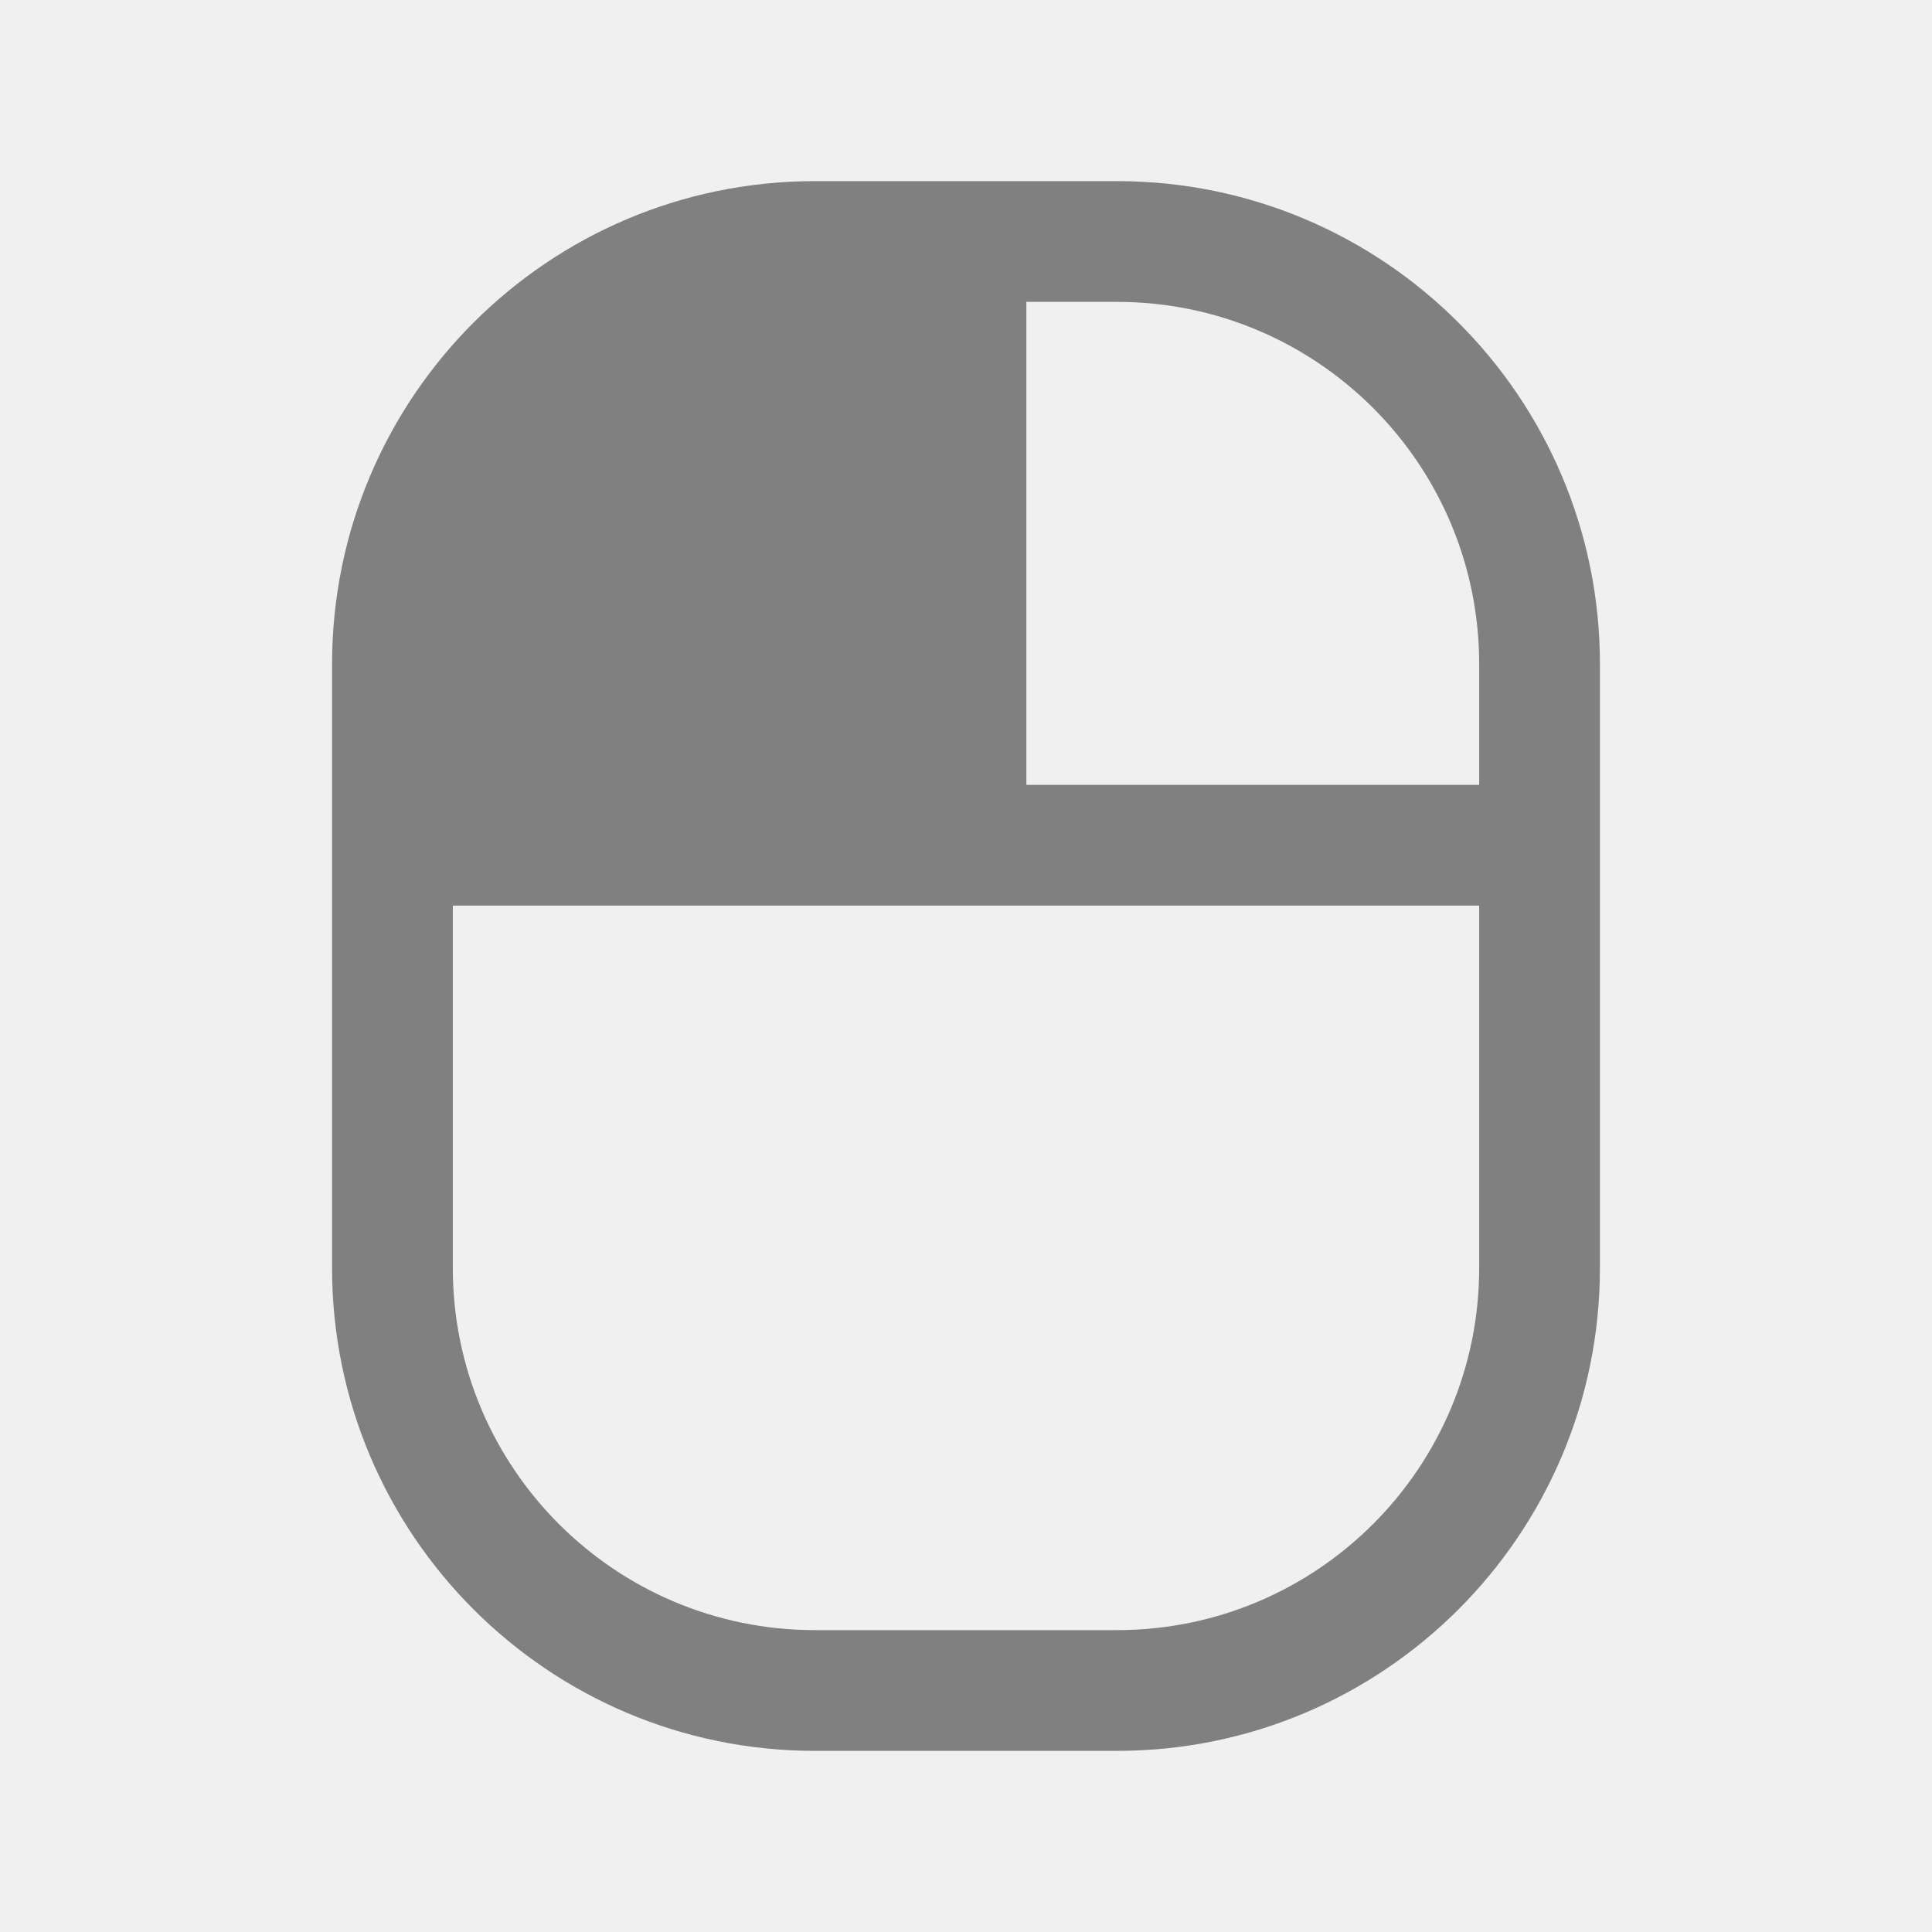
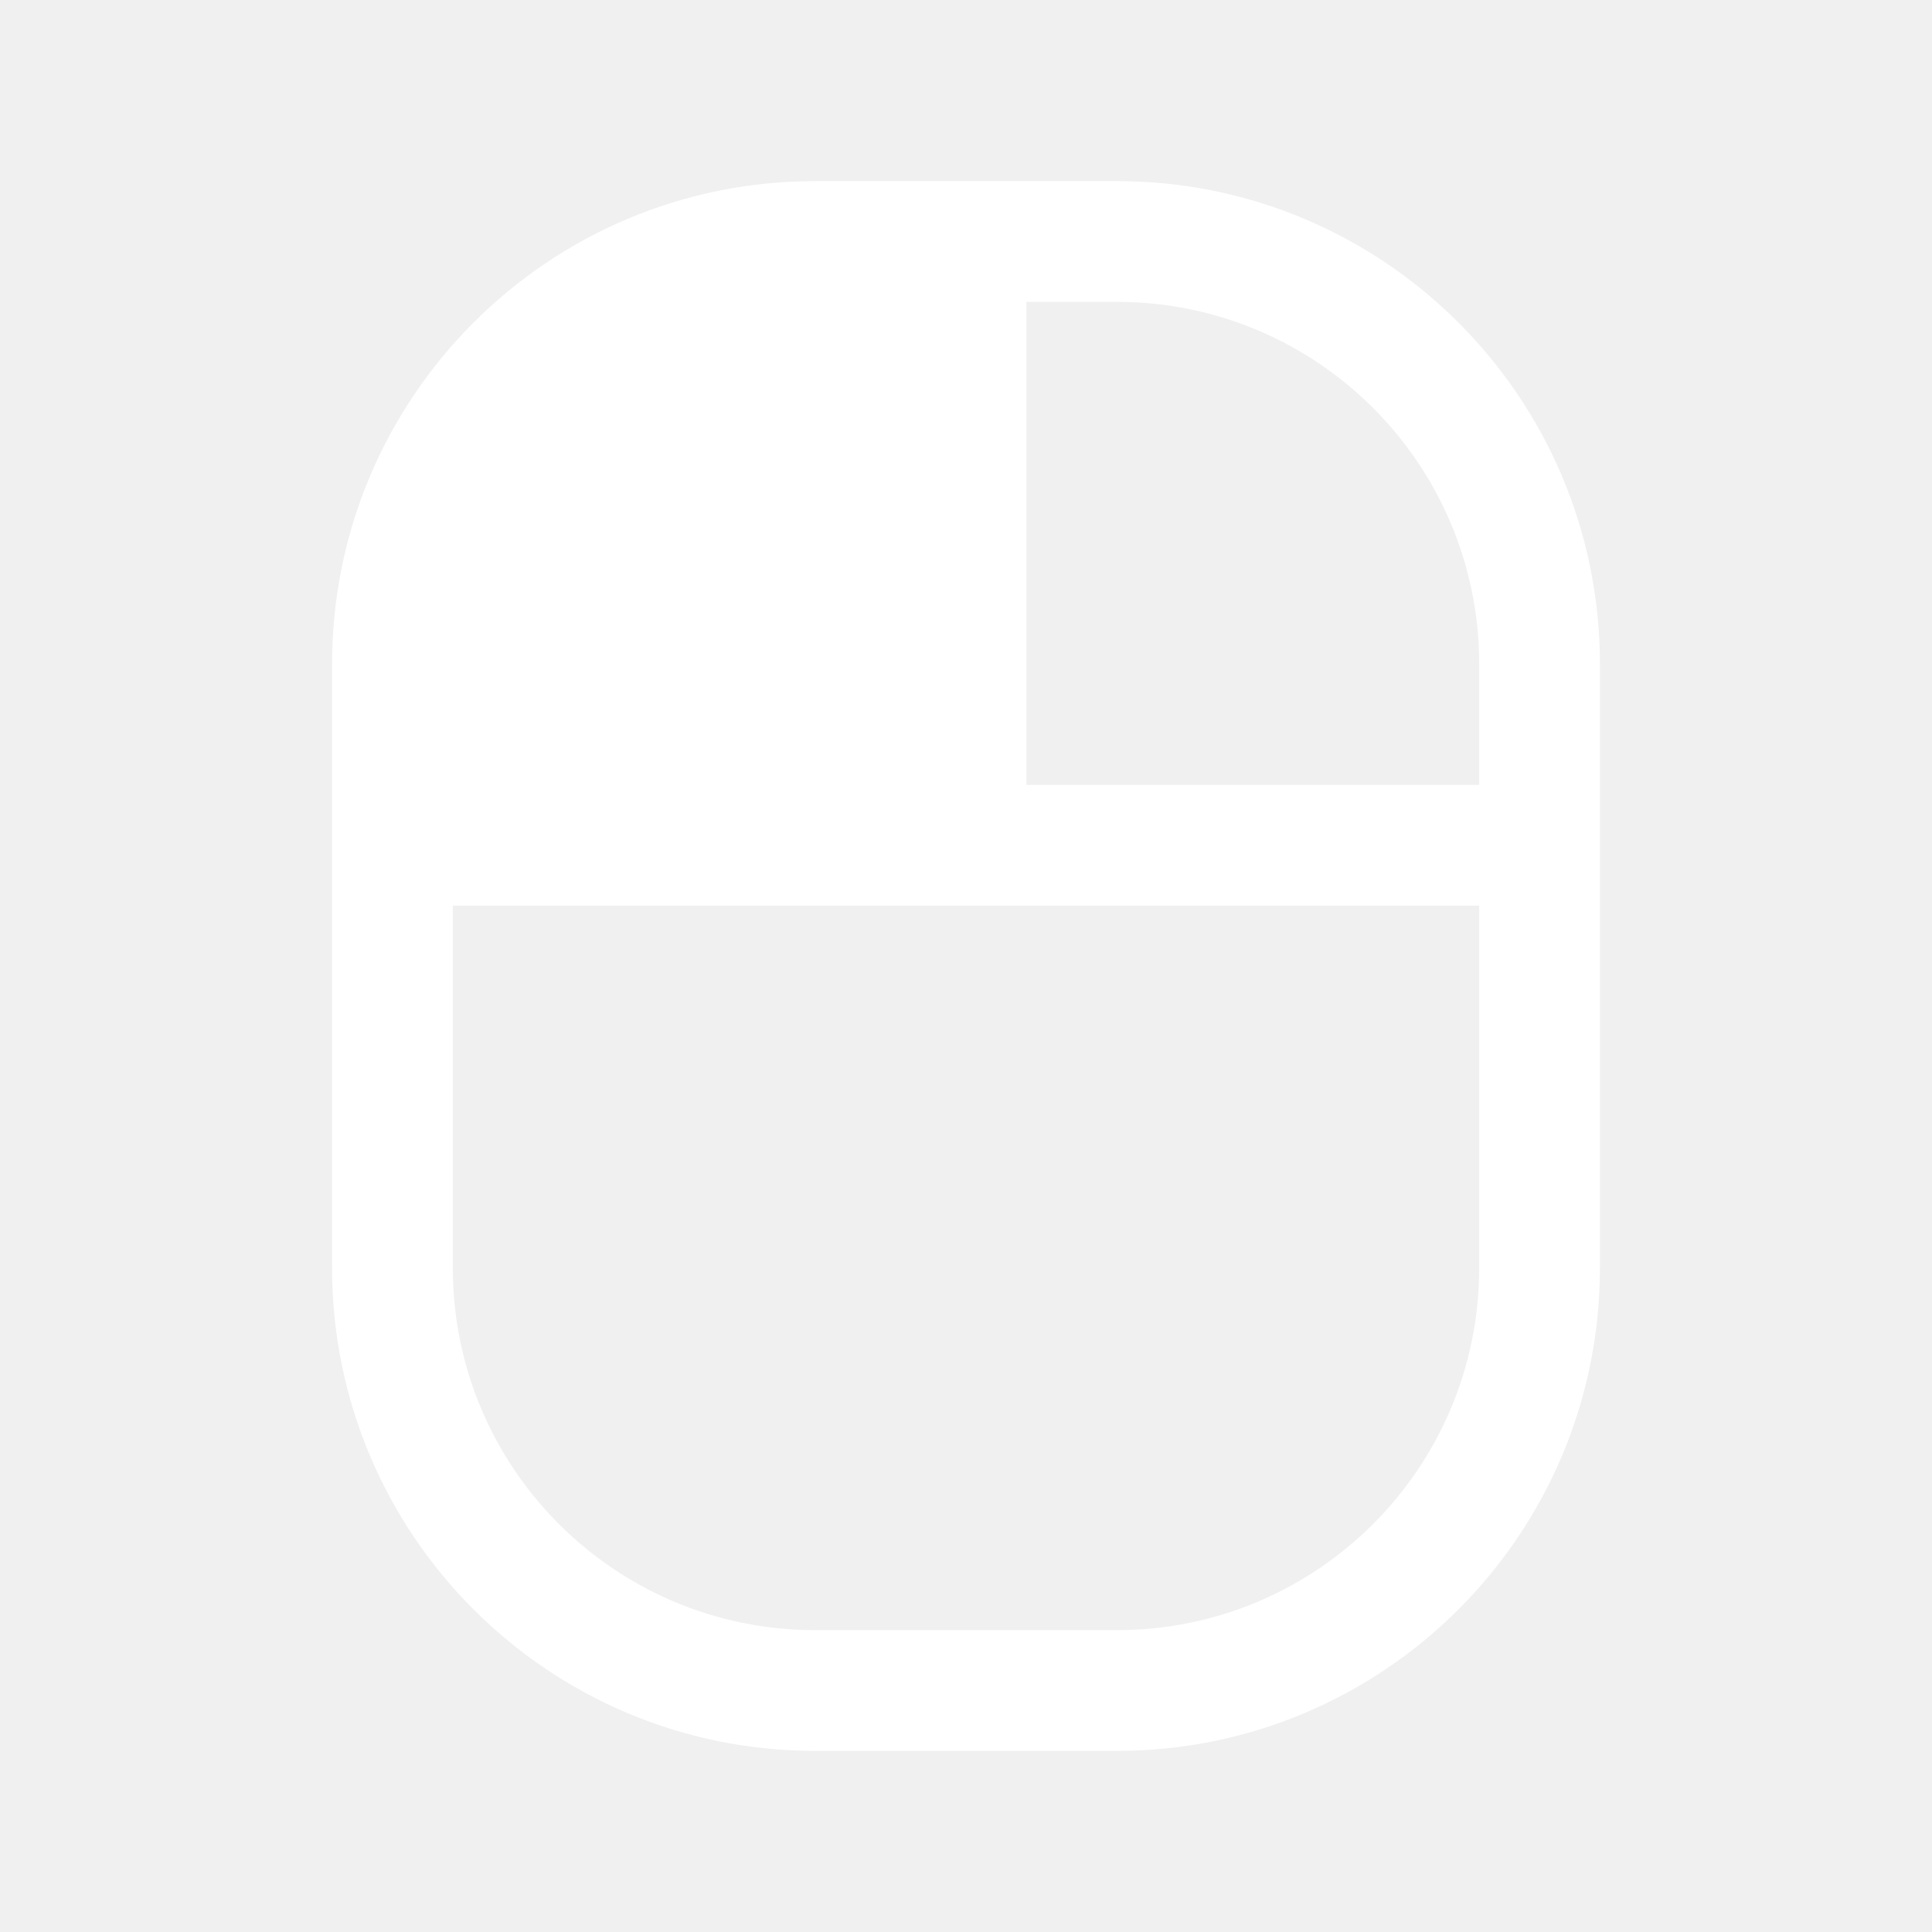
<svg xmlns="http://www.w3.org/2000/svg" width="16" height="16" viewBox="0 0 16 16" fill="none">
-   <path fill-rule="evenodd" clip-rule="evenodd" d="M9.25 1.5C11.459 1.5 13.25 3.291 13.25 5.5V10.5C13.25 12.709 11.459 14.5 9.25 14.5H6.75C4.541 14.5 2.75 12.709 2.75 10.5V5.5C2.75 3.291 4.541 1.5 6.75 1.5H9.25ZM8.5 2.5V6.5H12.25V5.5C12.25 3.843 10.907 2.5 9.25 2.5H8.5ZM3.75 7.5V10.5C3.75 12.157 5.093 13.5 6.75 13.5H9.25C10.907 13.5 12.25 12.157 12.25 10.5V7.5H3.75Z" fill="#808080" />
+   <path fill-rule="evenodd" clip-rule="evenodd" d="M9.25 1.5C11.459 1.5 13.25 3.291 13.25 5.5V10.5C13.25 12.709 11.459 14.5 9.25 14.5H6.75C4.541 14.5 2.75 12.709 2.75 10.5V5.5C2.75 3.291 4.541 1.5 6.75 1.5H9.25ZM8.5 2.5V6.5H12.25V5.5C12.25 3.843 10.907 2.5 9.25 2.5H8.5ZM3.75 7.5V10.5C3.75 12.157 5.093 13.5 6.75 13.5H9.25C10.907 13.5 12.25 12.157 12.25 10.5V7.5H3.75Z" fill="white" />
</svg>
